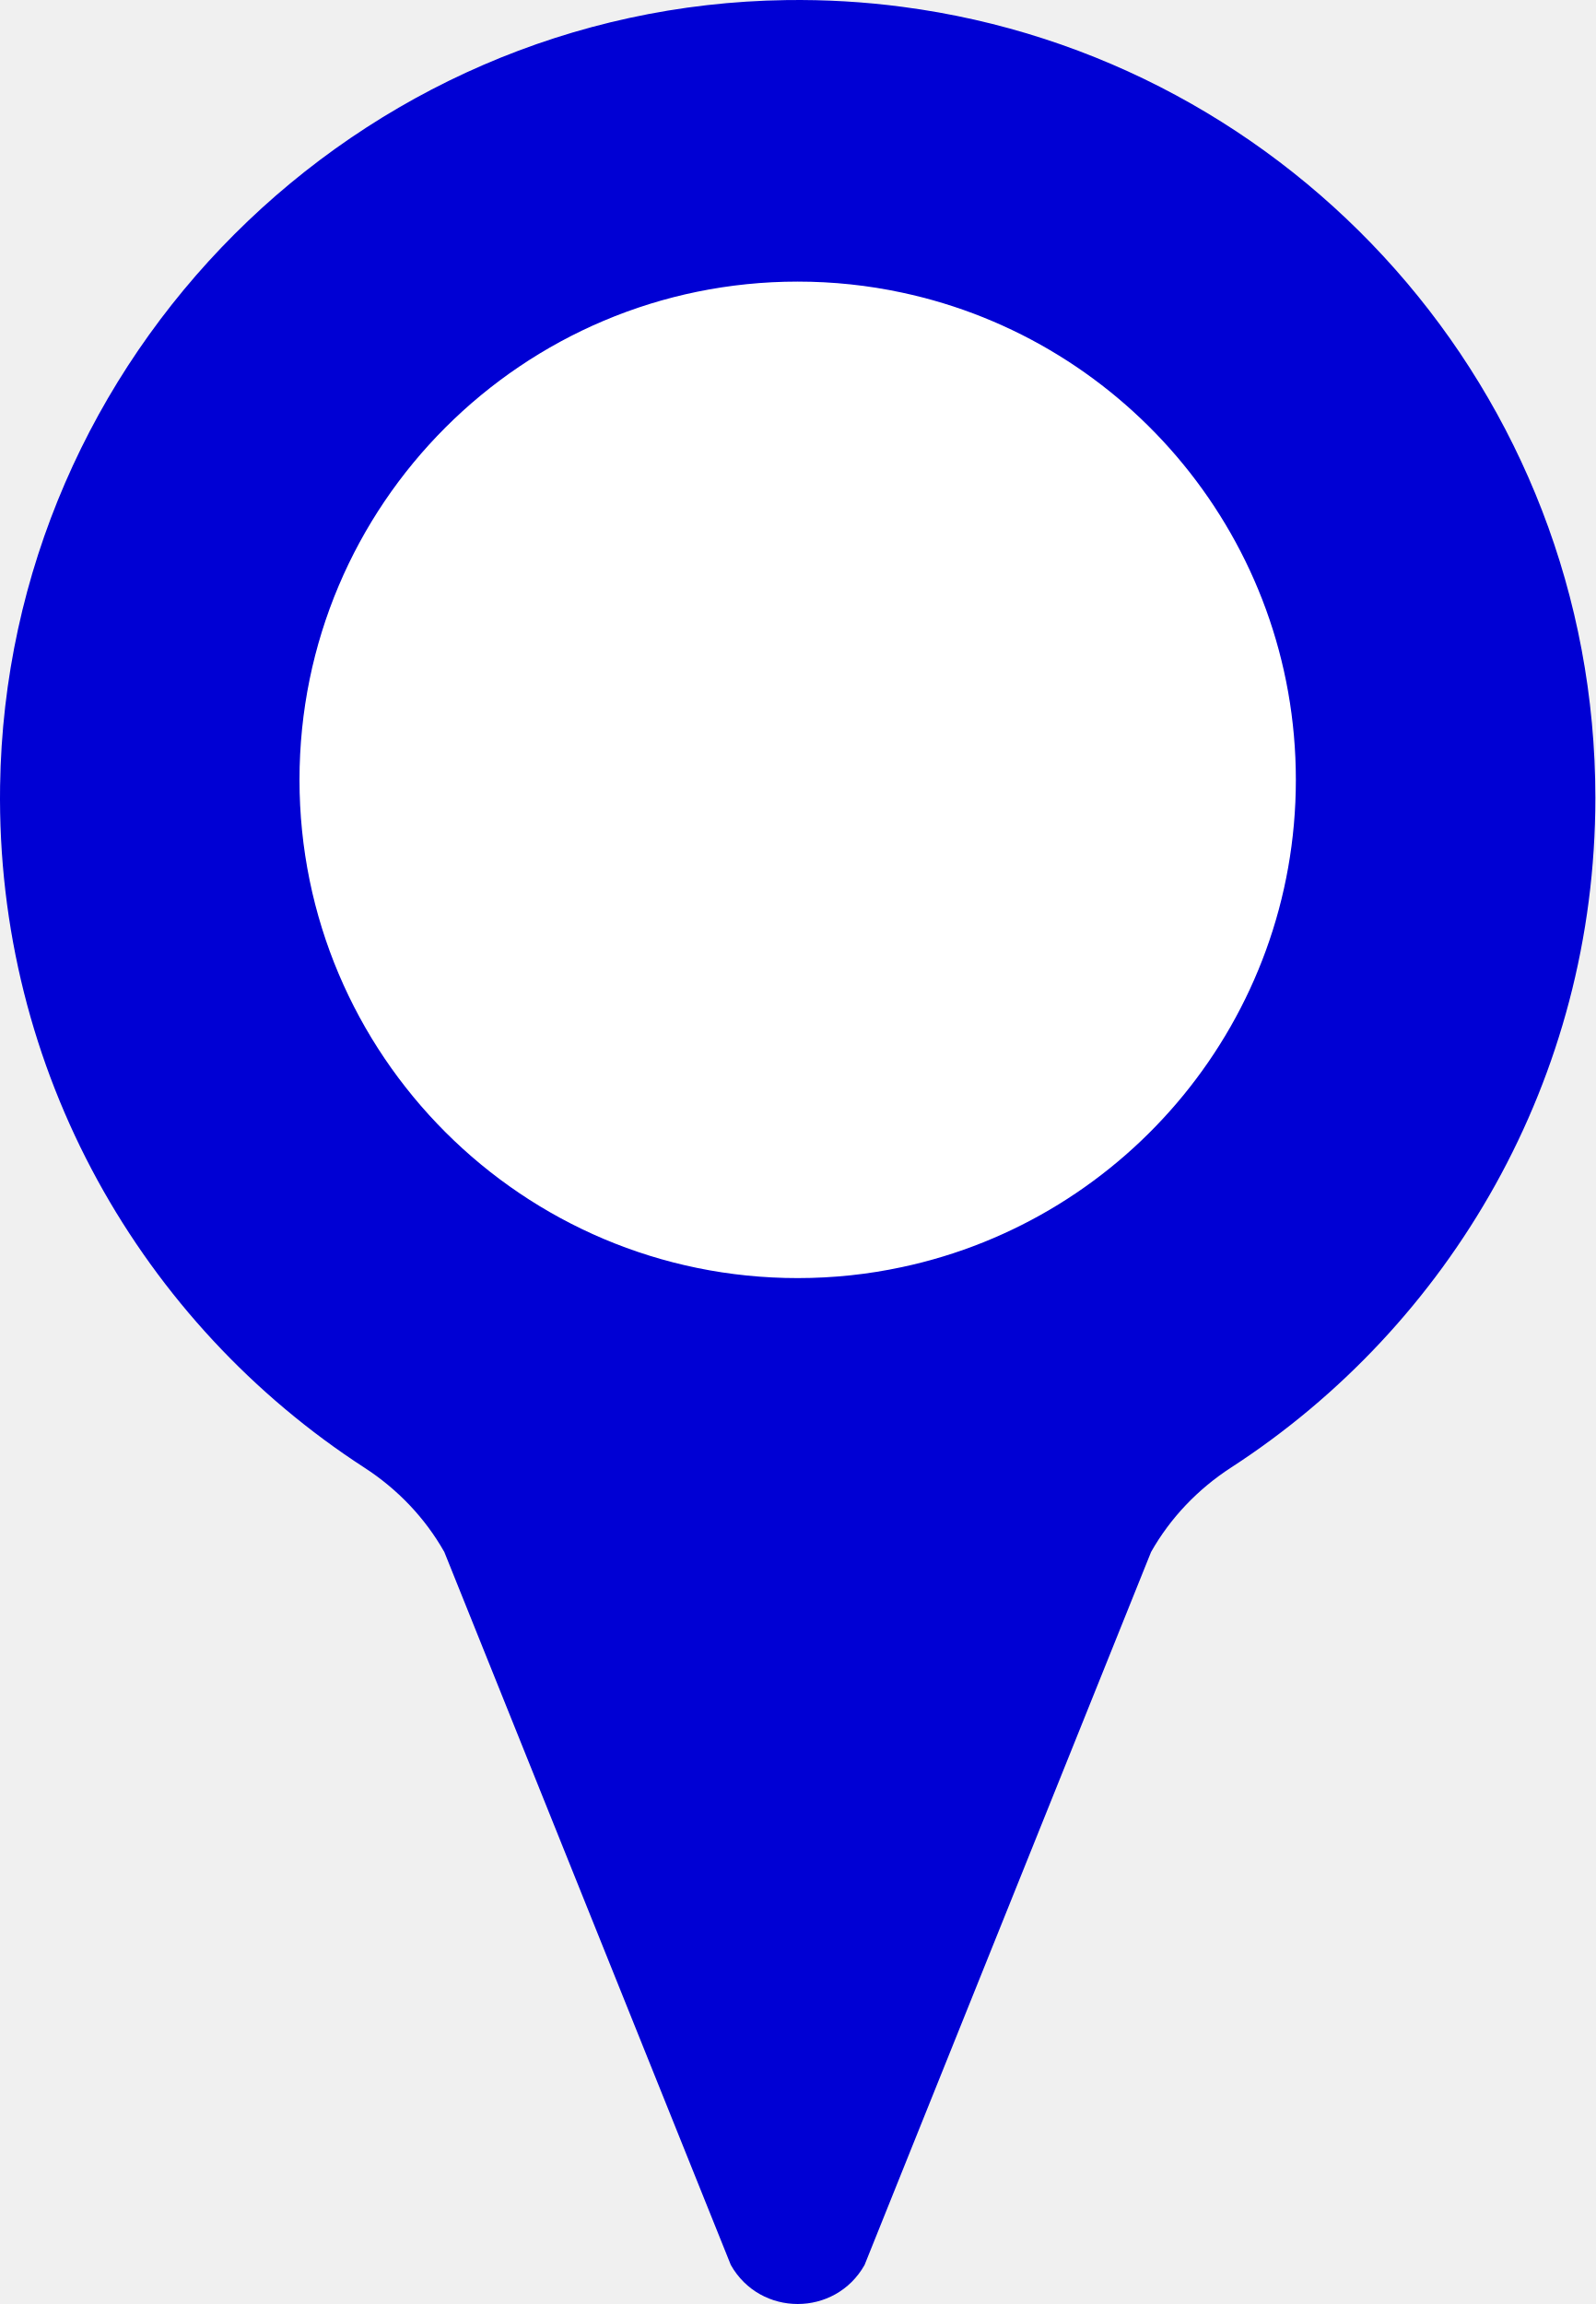
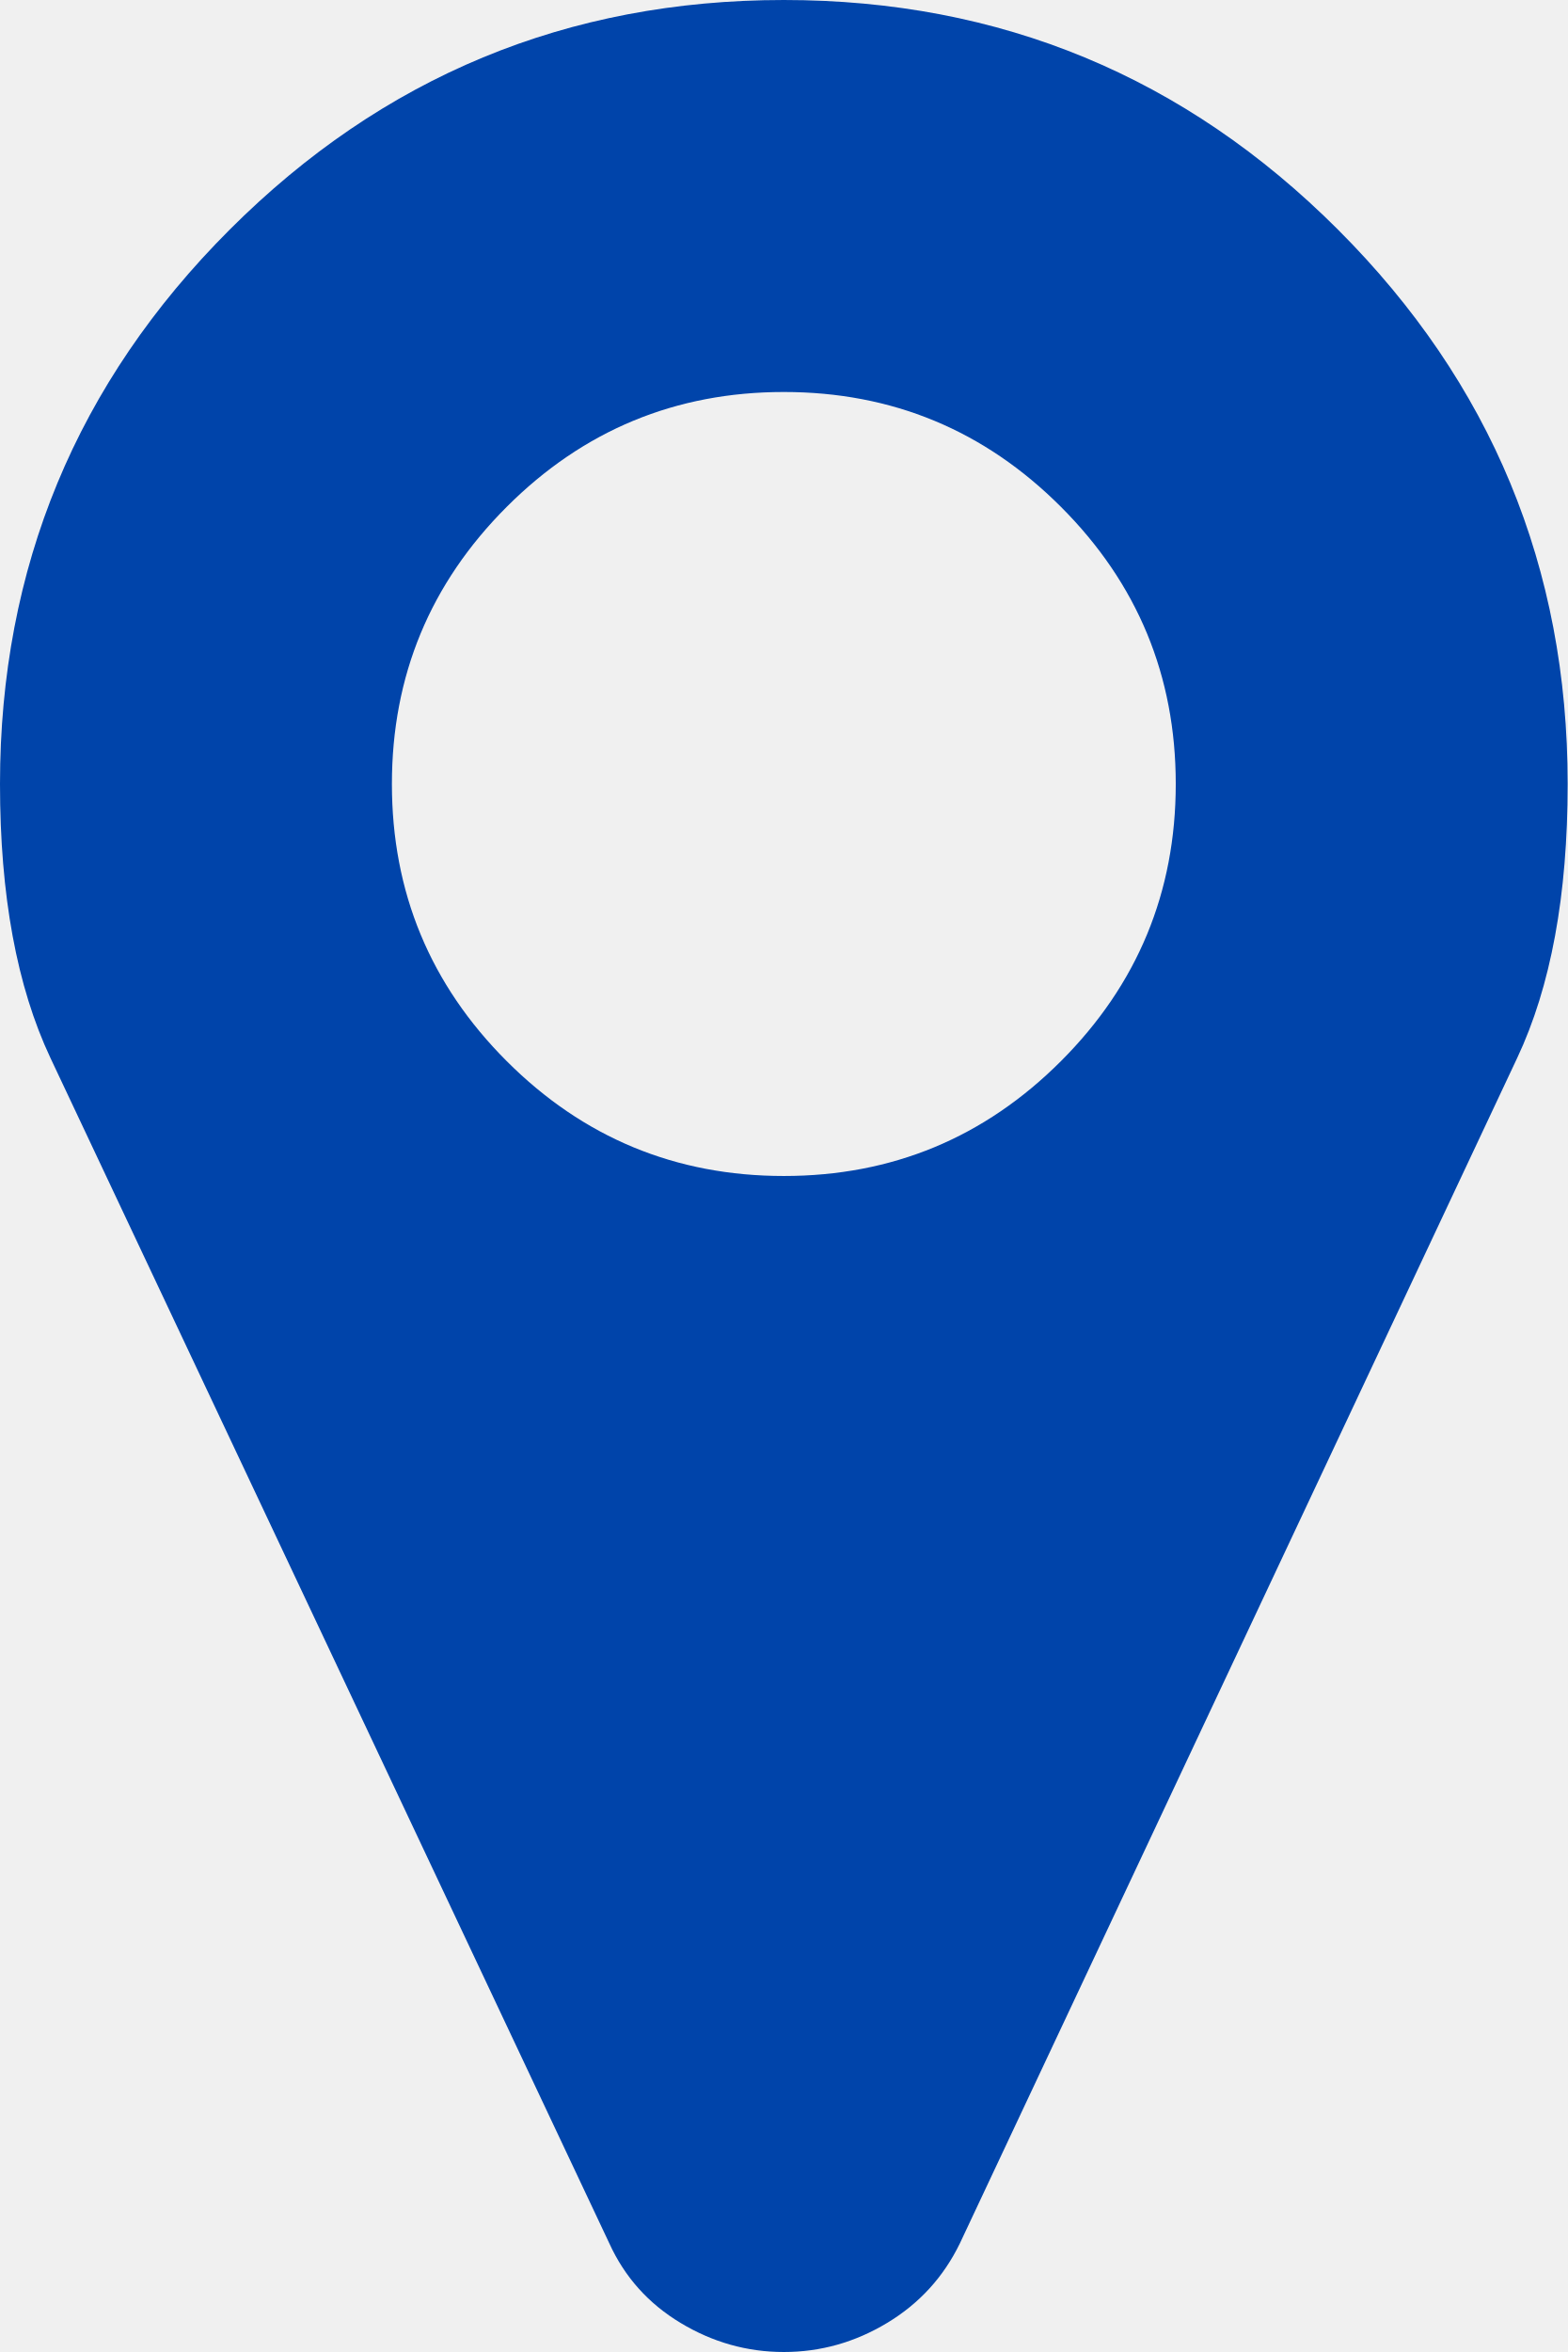
- <svg xmlns="http://www.w3.org/2000/svg" height="332.701pt" viewBox="0 -59 230.403 332.701" width="230.402pt" version="1.1" id="svg22">
-   <defs id="defs26" />
-   <path d="m 230.403,56.199 c 0,40.543 -20.949,76.195 -52.617,96.723 -4.766,3.09 -8.754,7.246 -11.551,12.195 l -35.977,89.512 -5.398,13.441 c -4.246,7.508 -15.066,7.508 -19.312,0 L 64.172,165.117 c -2.789,-4.938 -6.773,-9.094 -11.531,-12.176 C 20.52,132.125 -0.578,95.758 0.012,54.496 0.907,-7.527 51.535,-58.125 113.555,-58.988 c 5.684,-0.082 11.285,0.25 16.754,0.973 56.48,7.387 100.094,55.719 100.094,114.215 z m 0,0" fill="#5db33a" id="path2" style="fill:#0000d4" />
-   <path d="m 187.149,53.609 c 0,34.582 -24.379,63.449 -56.891,70.363 -4.859,1.043 -9.887,1.586 -15.055,1.586 -39.738,0 -71.949,-32.211 -71.949,-71.949 0,-39.738 32.211,-71.945 71.949,-71.945 5.168,0 10.195,0.543 15.055,1.586 32.512,6.914 56.891,35.781 56.891,70.359 z m 0,0" fill="#f39c1a" id="path6" style="fill:#ffffff" />
+ <svg xmlns="http://www.w3.org/2000/svg" version="1.1" id="Capa_1" x="0px" y="0px" width="292.354" height="438.536" viewBox="0 0 292.354 438.536" xml:space="preserve">
+   <defs id="defs39" />
+   <g id="g6" transform="translate(-74.94921,-8.4697762e-6)">
+ </g>
+   <g id="g8" transform="translate(-74.94921,-8.4697762e-6)">
+ </g>
+   <g id="g10" transform="translate(-74.94921,-8.4697762e-6)">
+ </g>
+   <g id="g12" transform="translate(-74.94921,-8.4697762e-6)">
+ </g>
+   <g id="g14" transform="translate(-74.94921,-8.4697762e-6)">
+ </g>
+   <g id="g16" transform="translate(-74.94921,-8.4697762e-6)">
+ </g>
+   <g id="g18" transform="translate(-74.94921,-8.4697762e-6)">
+ </g>
+   <g id="g20" transform="translate(-74.94921,-8.4697762e-6)">
+ </g>
+   <g id="g22" transform="translate(-74.94921,-8.4697762e-6)">
+ </g>
+   <g id="g24" transform="translate(-74.94921,-8.4697762e-6)">
+ </g>
+   <g id="g26" transform="translate(-74.94921,-8.4697762e-6)">
+ </g>
+   <g id="g28" transform="translate(-74.94921,-8.4697762e-6)">
+ </g>
+   <g id="g30" transform="translate(-74.94921,-8.4697762e-6)">
+ </g>
+   <g id="g32" transform="translate(-74.94921,-8.4697762e-6)">
+ </g>
+   <g id="g34" transform="translate(-74.94921,-8.4697762e-6)">
+ </g>
+   <g id="g4" transform="translate(-73.09)" style="fill:#0044aa">
+     <path d="M 322.621,42.825 C 294.073,14.272 259.619,0 219.268,0 178.915,0 144.465,14.275 115.915,42.825 c -28.549,28.549 -42.825,63 -42.825,103.353 0,20.749 3.14,37.782 9.419,51.106 l 104.21,220.986 c 2.856,6.276 7.283,11.225 13.278,14.838 5.996,3.617 12.419,5.428 19.273,5.428 6.852,0 13.278,-1.811 19.273,-5.428 5.996,-3.613 10.513,-8.562 13.559,-14.838 L 356.02,197.284 c 6.282,-13.324 9.424,-30.358 9.424,-51.106 0.005,-40.353 -14.268,-74.8 -42.823,-103.353 z m -51.679,155.03 c -14.273,14.272 -31.497,21.411 -51.674,21.411 -20.177,0 -37.401,-7.139 -51.678,-21.411 -14.275,-14.277 -21.414,-31.501 -21.414,-51.678 0,-20.175 7.139,-37.402 21.414,-51.675 14.277,-14.275 31.504,-21.414 51.678,-21.414 20.177,0 37.401,7.139 51.674,21.414 14.274,14.272 21.413,31.5 21.413,51.675 0,20.175 -7.138,37.398 -21.413,51.678 z" id="path2" style="fill:#0044aa" />
+   </g>
</svg>
